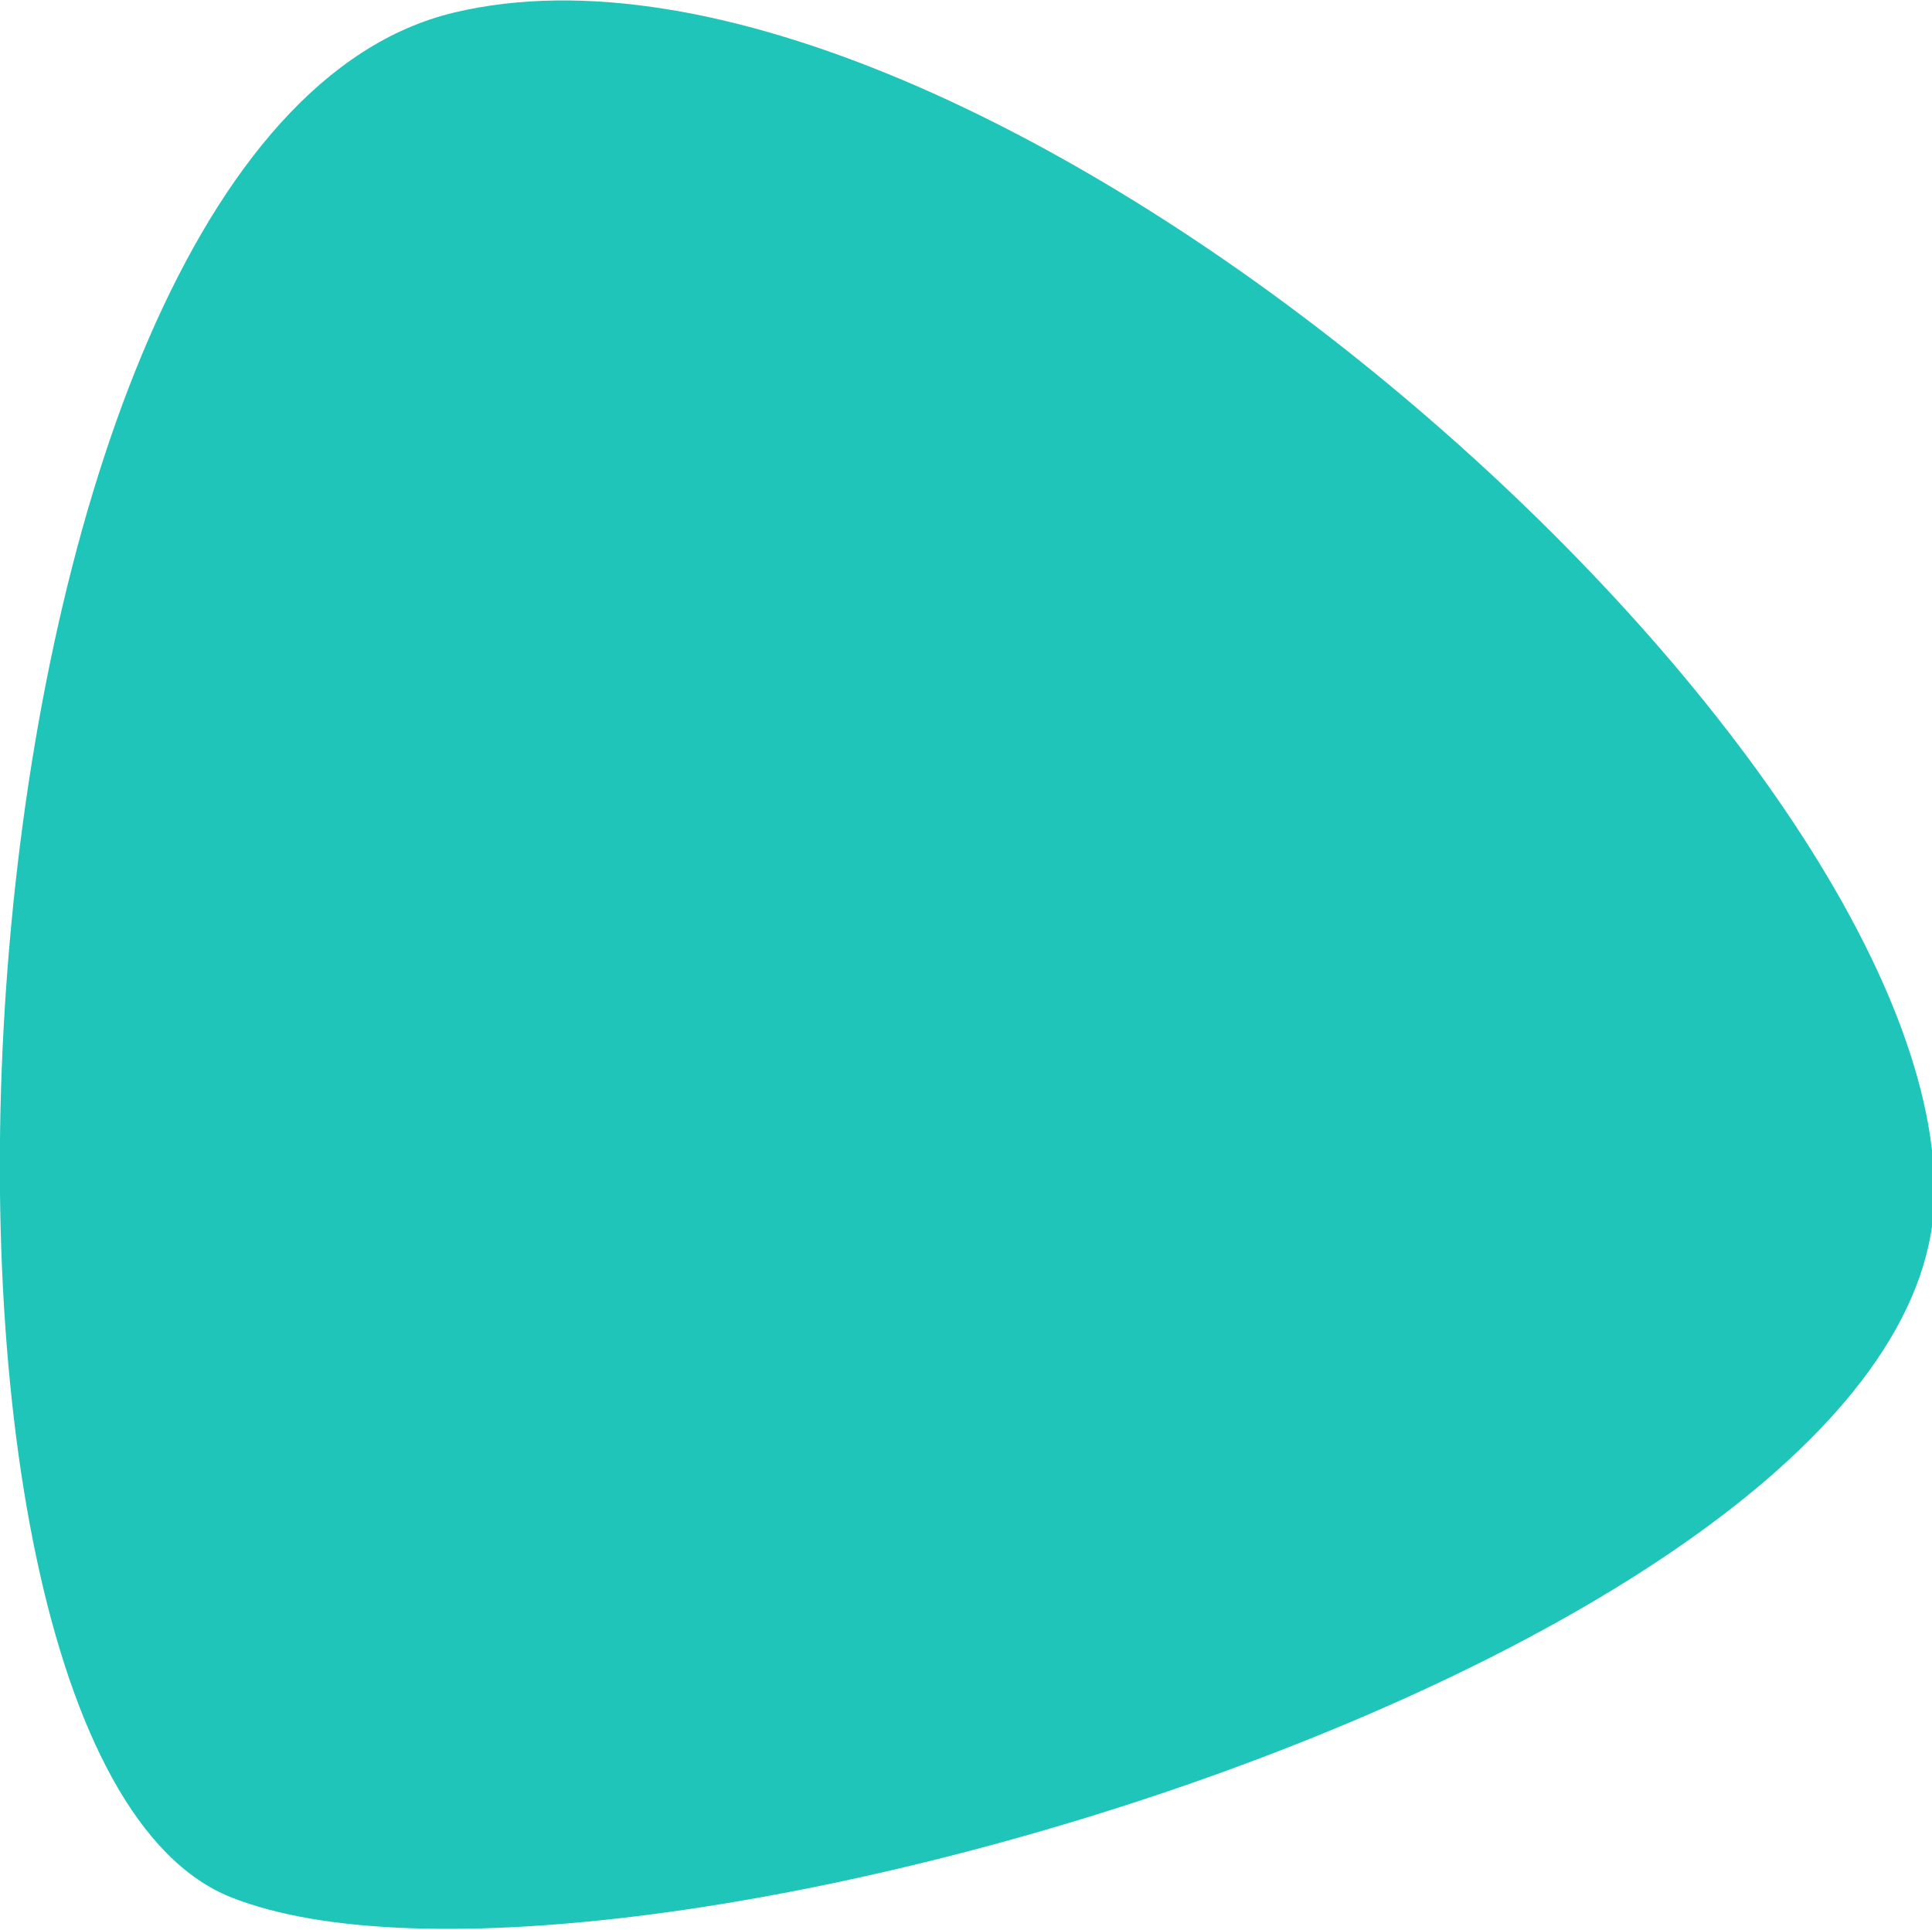
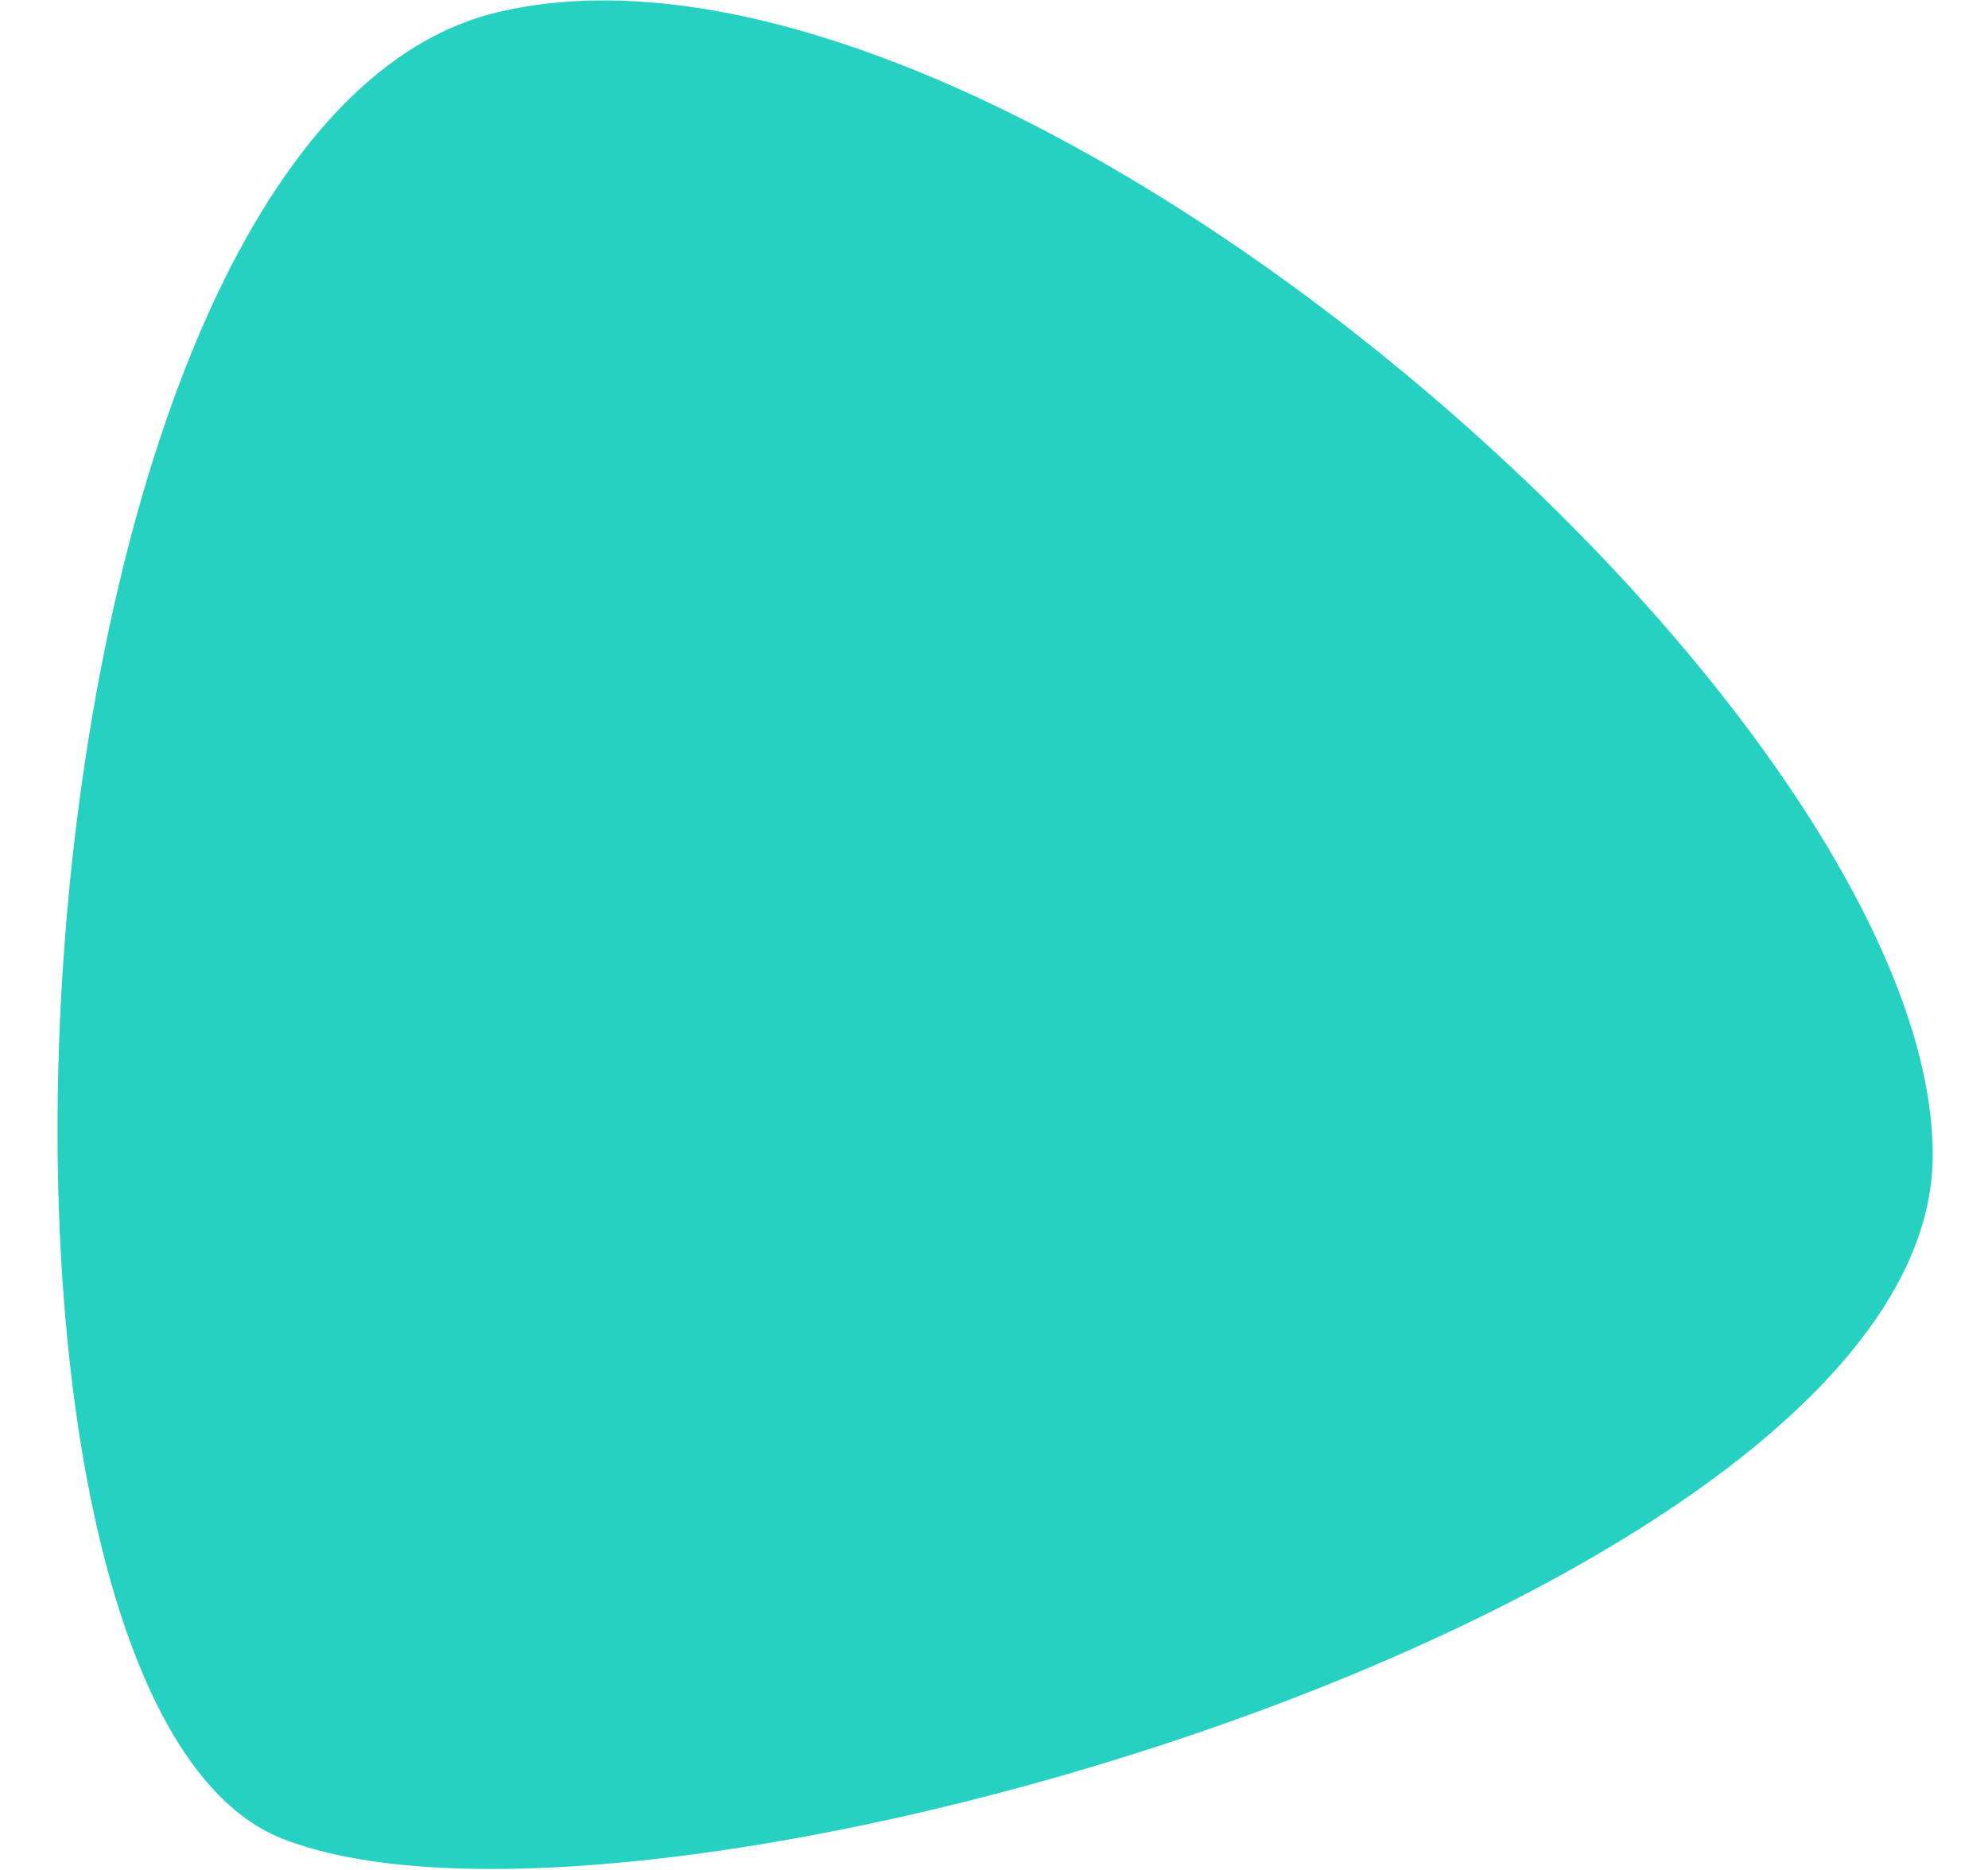
- <svg xmlns="http://www.w3.org/2000/svg" version="1.1" id="Layer_1" x="0px" y="0px" viewBox="0 0 77 76.9" style="enable-background:new 0 0 77 76.9;" xml:space="preserve">
-   <style type="text/css">
- 	.st0{fill:#20C5BA;}
- </style>
-   <path id="Path_7" class="st0" d="M18.1,0.5c20.6-4.9,59,28.7,59,47S24,81.5,9.2,75.6S-2.5,5.4,18.1,0.5z" />
+ <svg xmlns="http://www.w3.org/2000/svg" version="1.1" id="Layer_1" x="0px" y="0px" width="1924px" height="1810px" viewBox="0 0 1924 1810" enable-background="new 0 0 1924 1810" xml:space="preserve">
+   <path id="Path_7" fill="#26D1C1" d="M481.844,11.769C966.707-103.563,1870.53,687.282,1870.53,1118.011  c0,430.728-1249.817,800.26-1598.166,661.391C-75.984,1640.533-3.02,127.1,481.844,11.769z" />
</svg>
